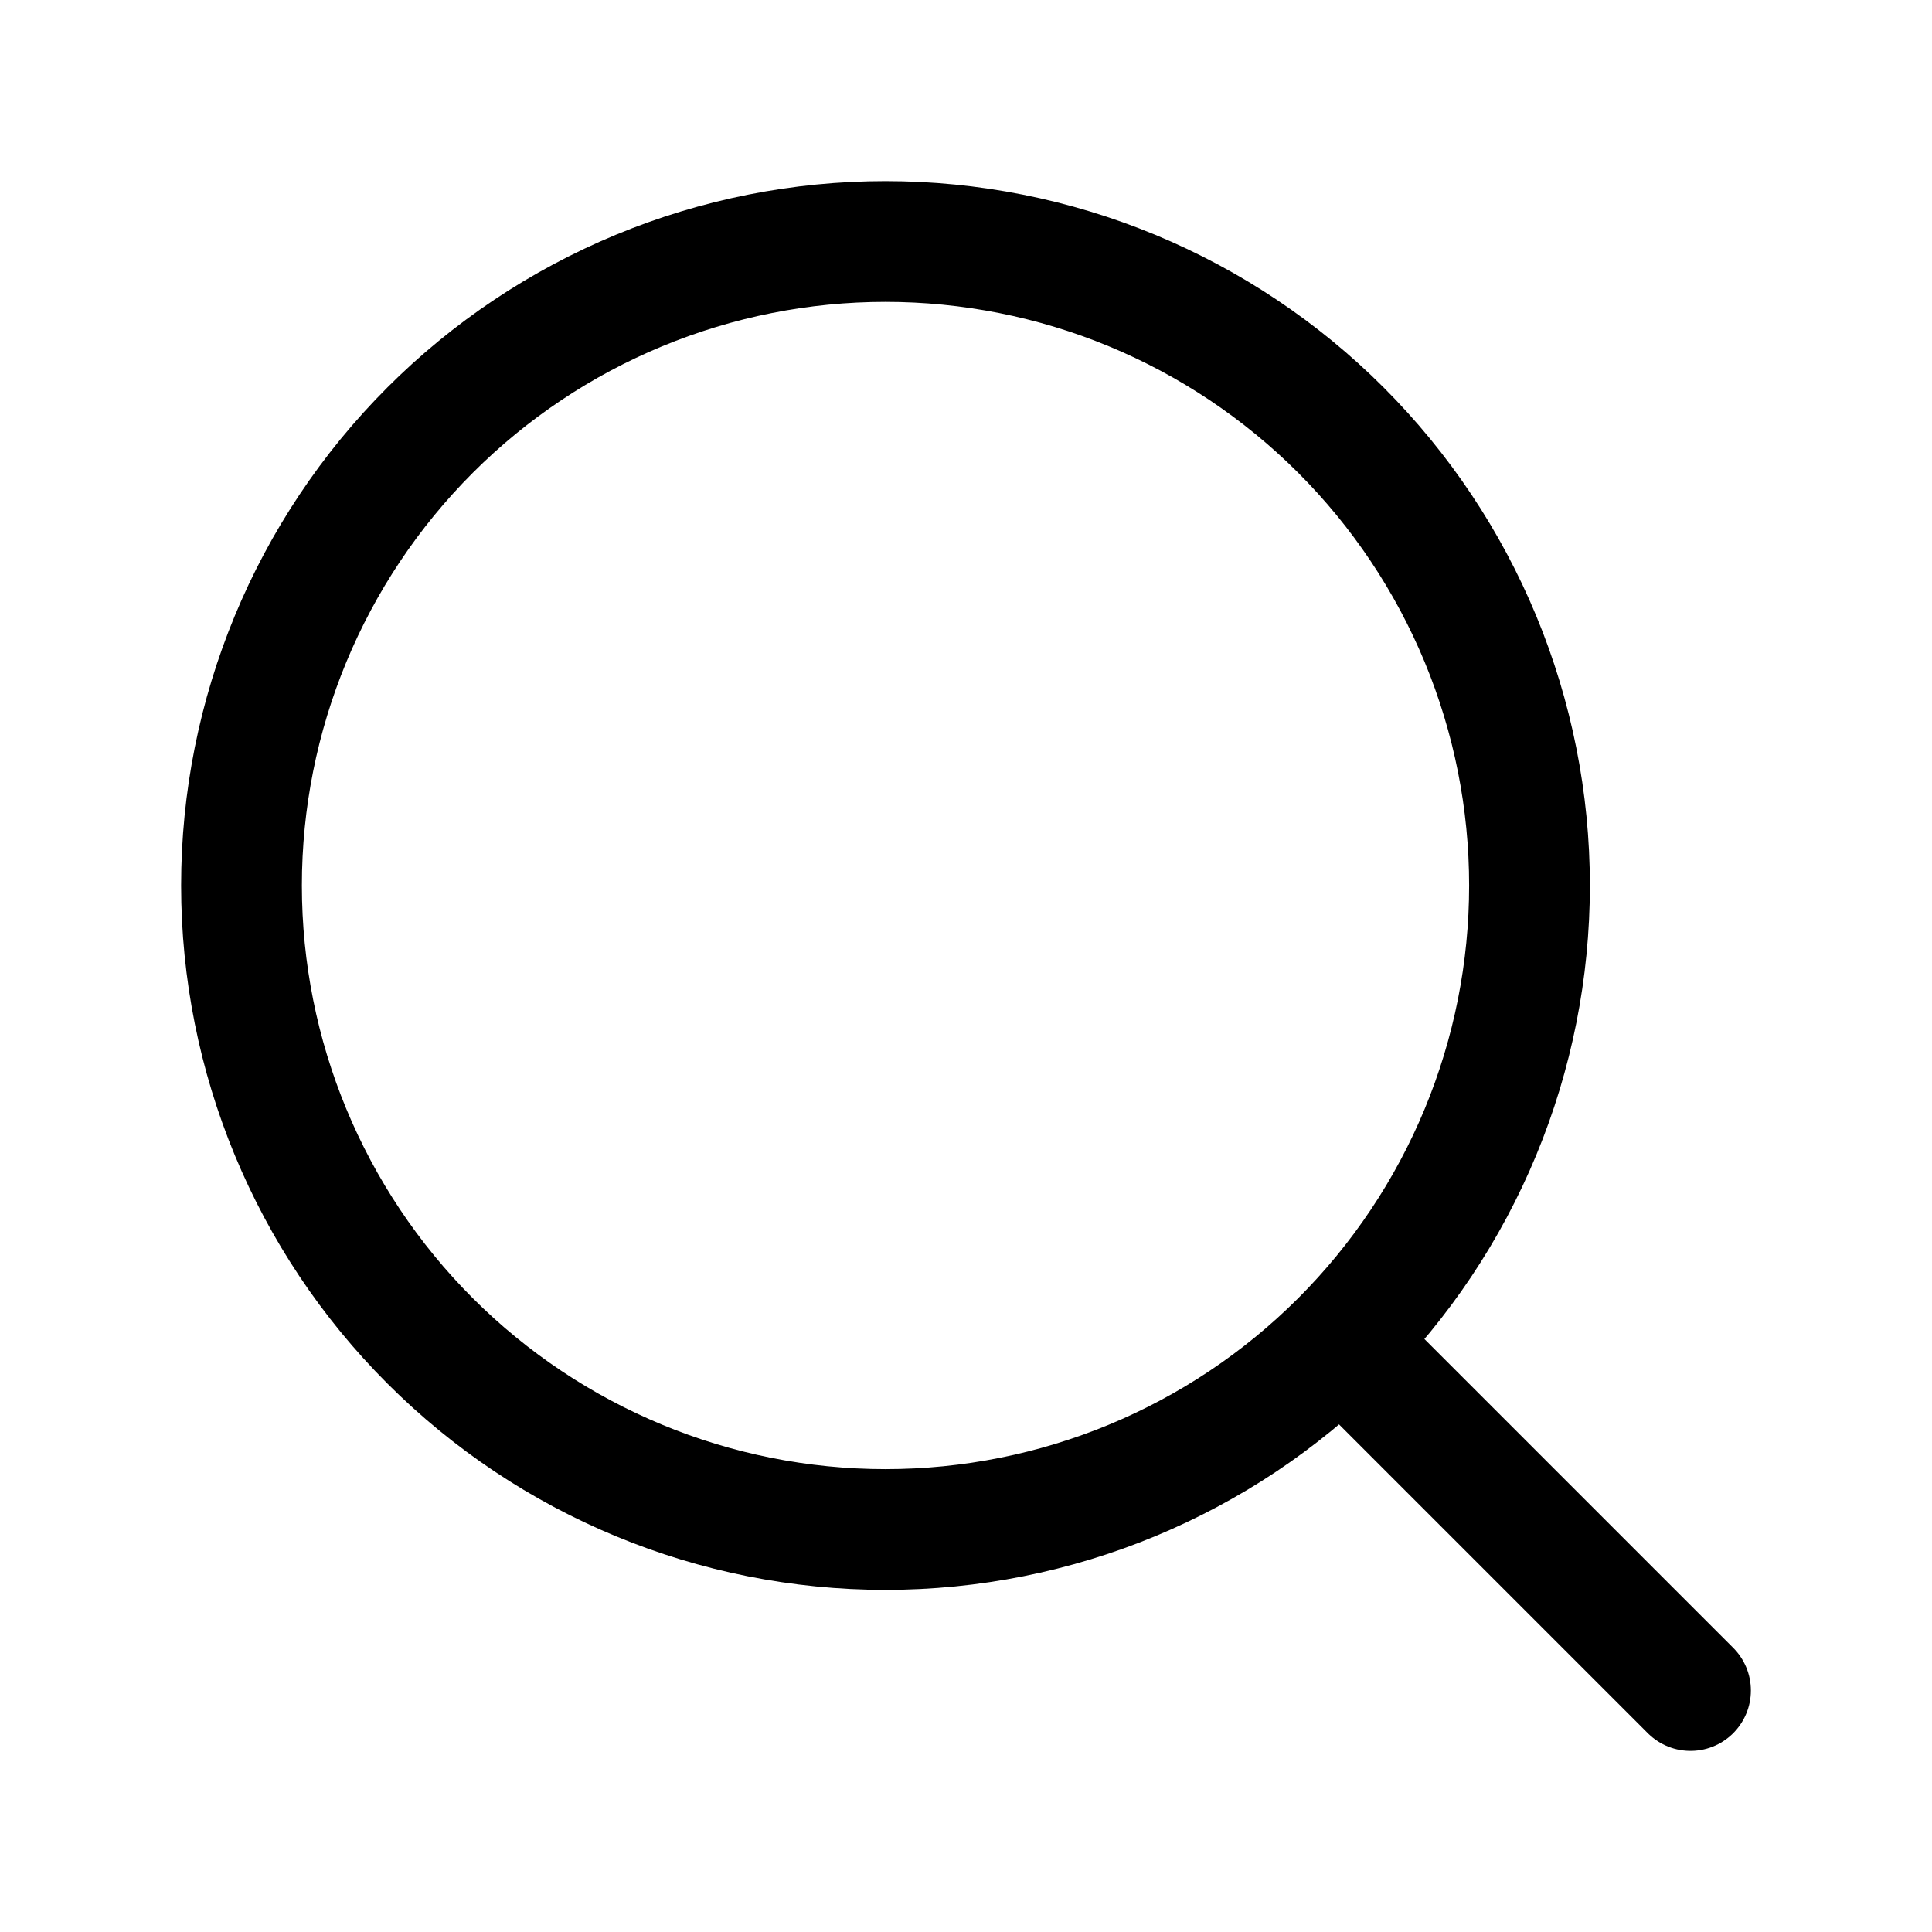
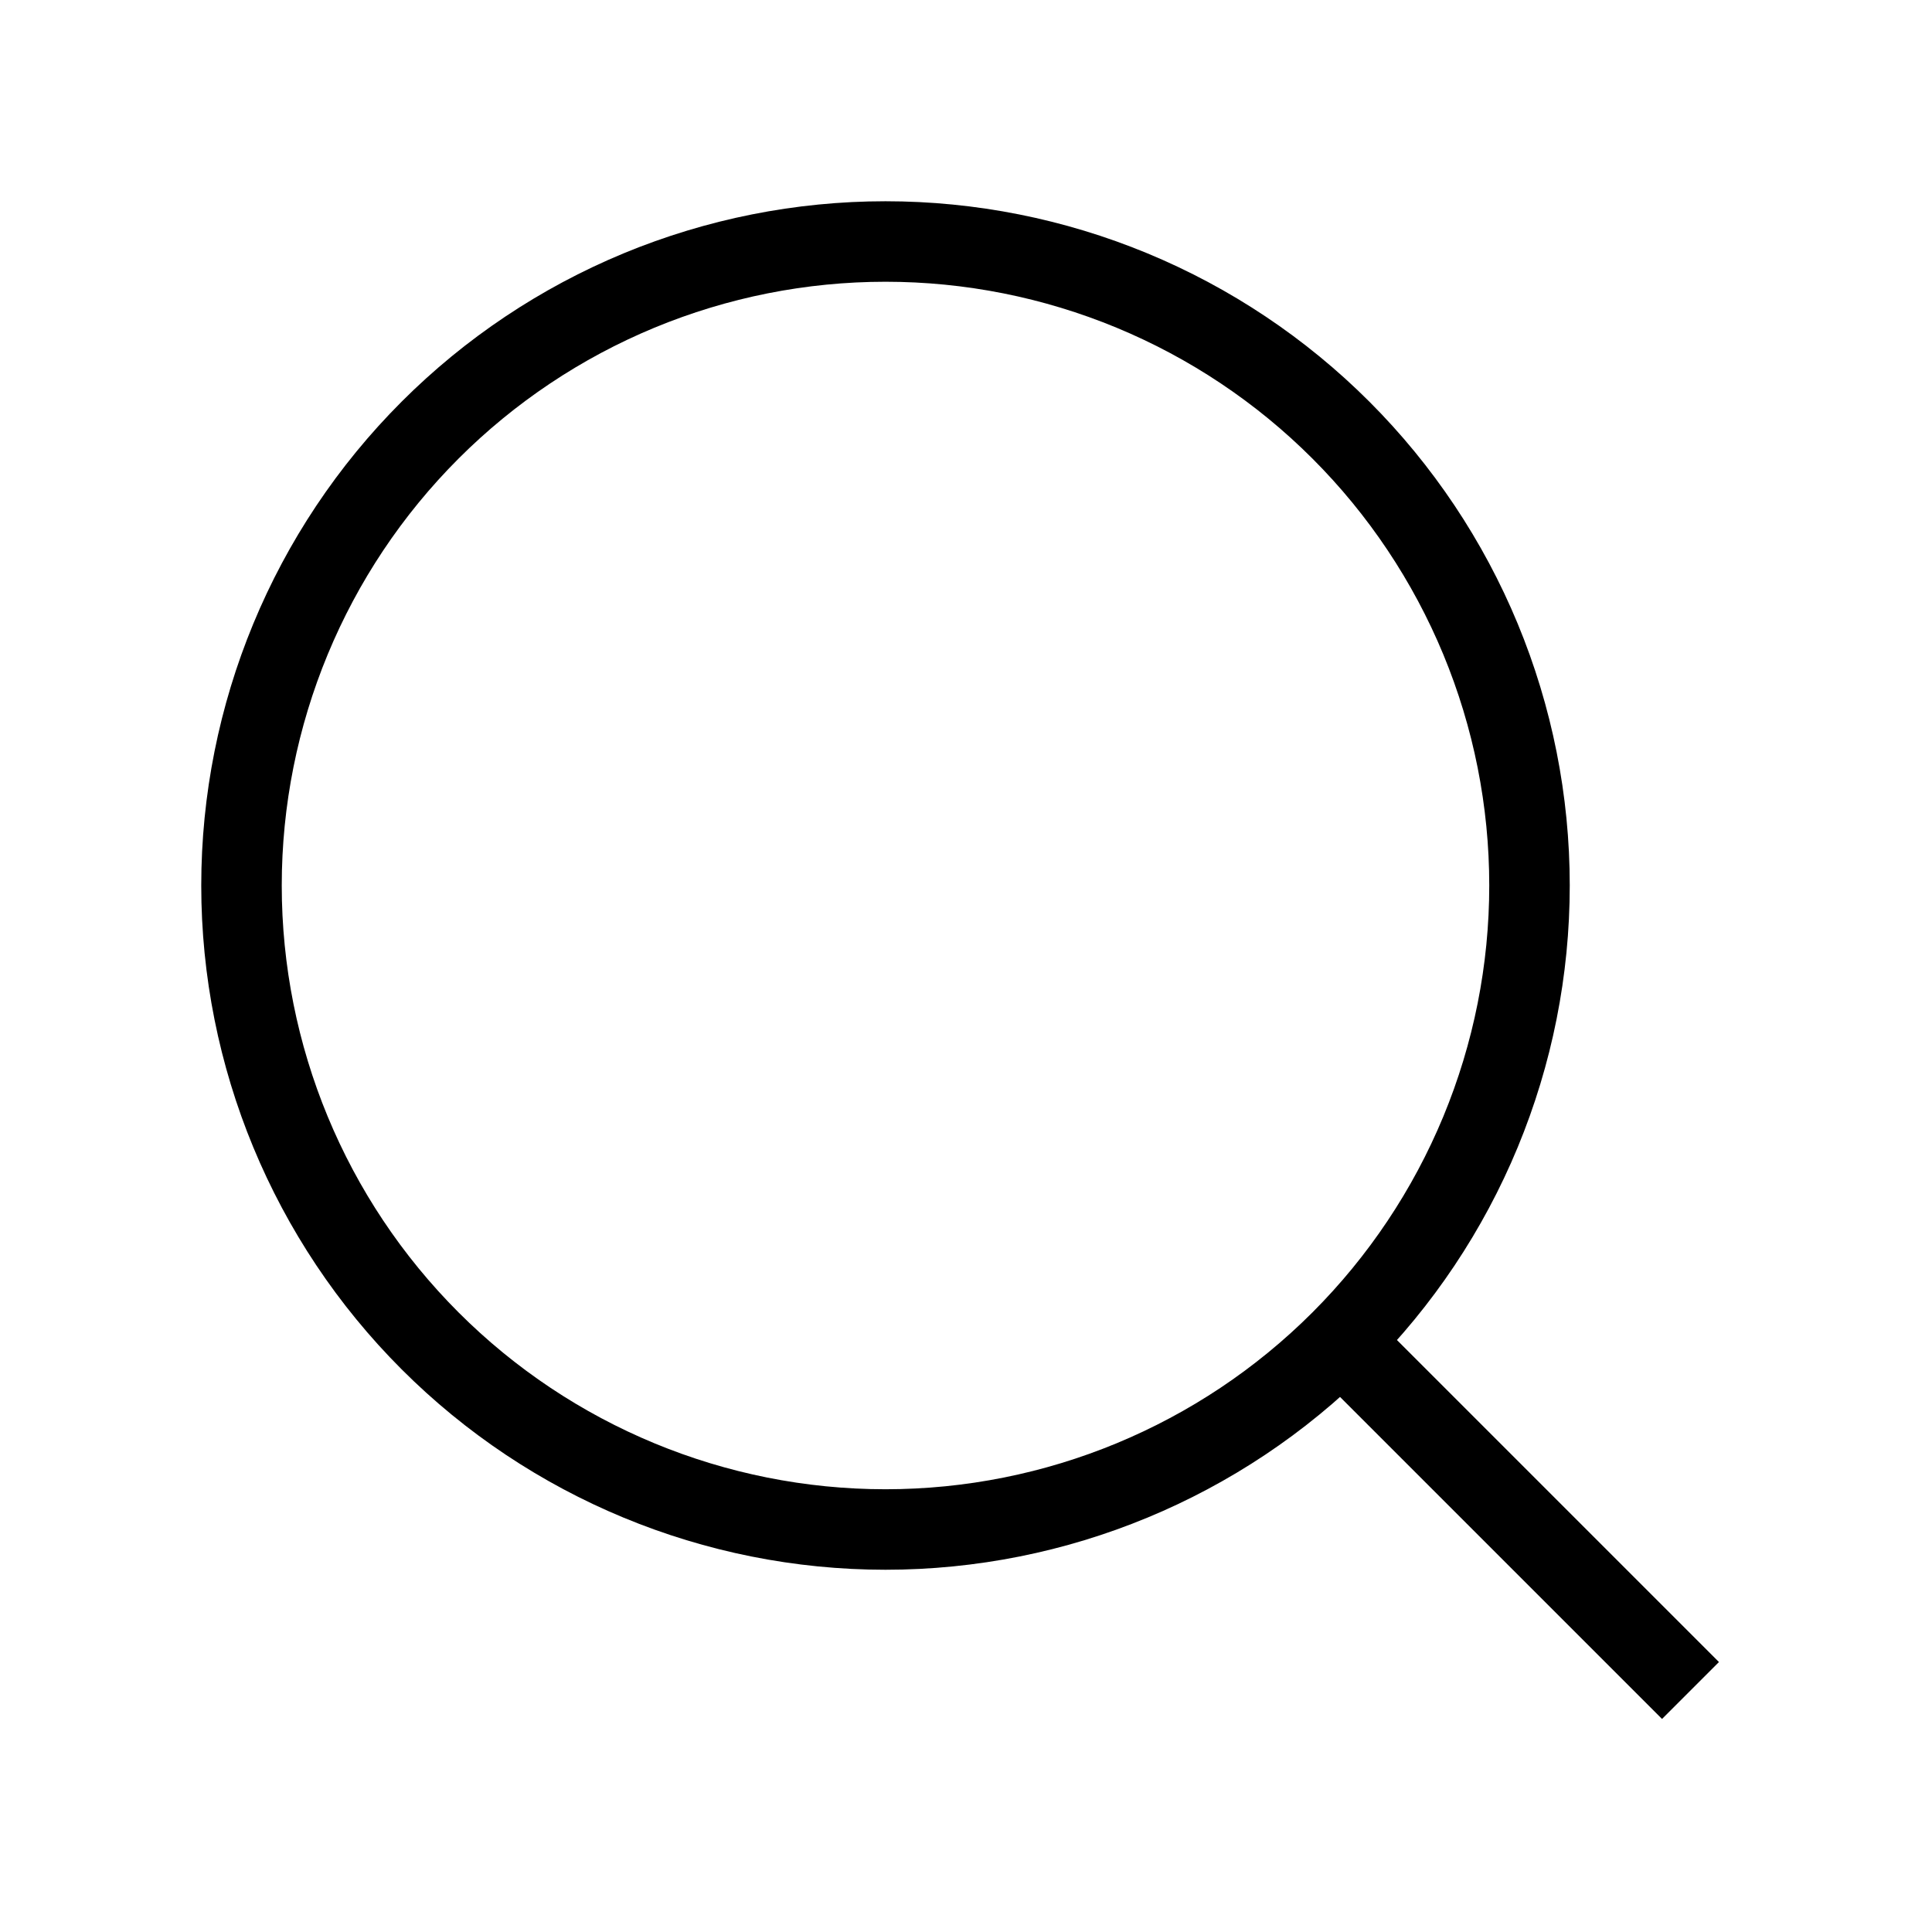
- <svg xmlns="http://www.w3.org/2000/svg" width="24" height="24" viewBox="0 0 24 24" fill="none">
-   <path d="M21 21L16.657 16.657M16.657 16.657C17.4 15.914 17.989 15.032 18.391 14.062C18.793 13.091 19 12.051 19 11C19 9.949 18.793 8.909 18.391 7.938C17.989 6.968 17.4 6.086 16.657 5.343C15.914 4.6 15.032 4.011 14.062 3.609C13.091 3.207 12.051 3 11 3C9.949 3 8.909 3.207 7.938 3.609C6.968 4.011 6.086 4.6 5.343 5.343C3.843 6.843 3 8.878 3 11C3 13.122 3.843 15.157 5.343 16.657C6.843 18.157 8.878 19 11 19C13.122 19 15.157 18.157 16.657 16.657Z" stroke="black" stroke-width="1.5" stroke-linecap="round" stroke-linejoin="round" />
+ <svg xmlns="http://www.w3.org/2000/svg" width="100%" height="100%" viewBox="0 0 24 24" fill="none">
+   <path d="M21 21L16.657 16.657M16.657 16.657C17.4 15.914 17.989 15.032 18.391 14.062C18.793 13.091 19 12.051 19 11C19 9.949 18.793 8.909 18.391 7.938C17.989 6.968 17.4 6.086 16.657 5.343C15.914 4.6 15.032 4.011 14.062 3.609C13.091 3.207 12.051 3 11 3C9.949 3 8.909 3.207 7.938 3.609C6.968 4.011 6.086 4.6 5.343 5.343C3.843 6.843 3 8.878 3 11C3 13.122 3.843 15.157 5.343 16.657C6.843 18.157 8.878 19 11 19C13.122 19 15.157 18.157 16.657 16.657Z" stroke="currentColor" strokeLinecap="round" strokeLinejoin="round" />
</svg>
